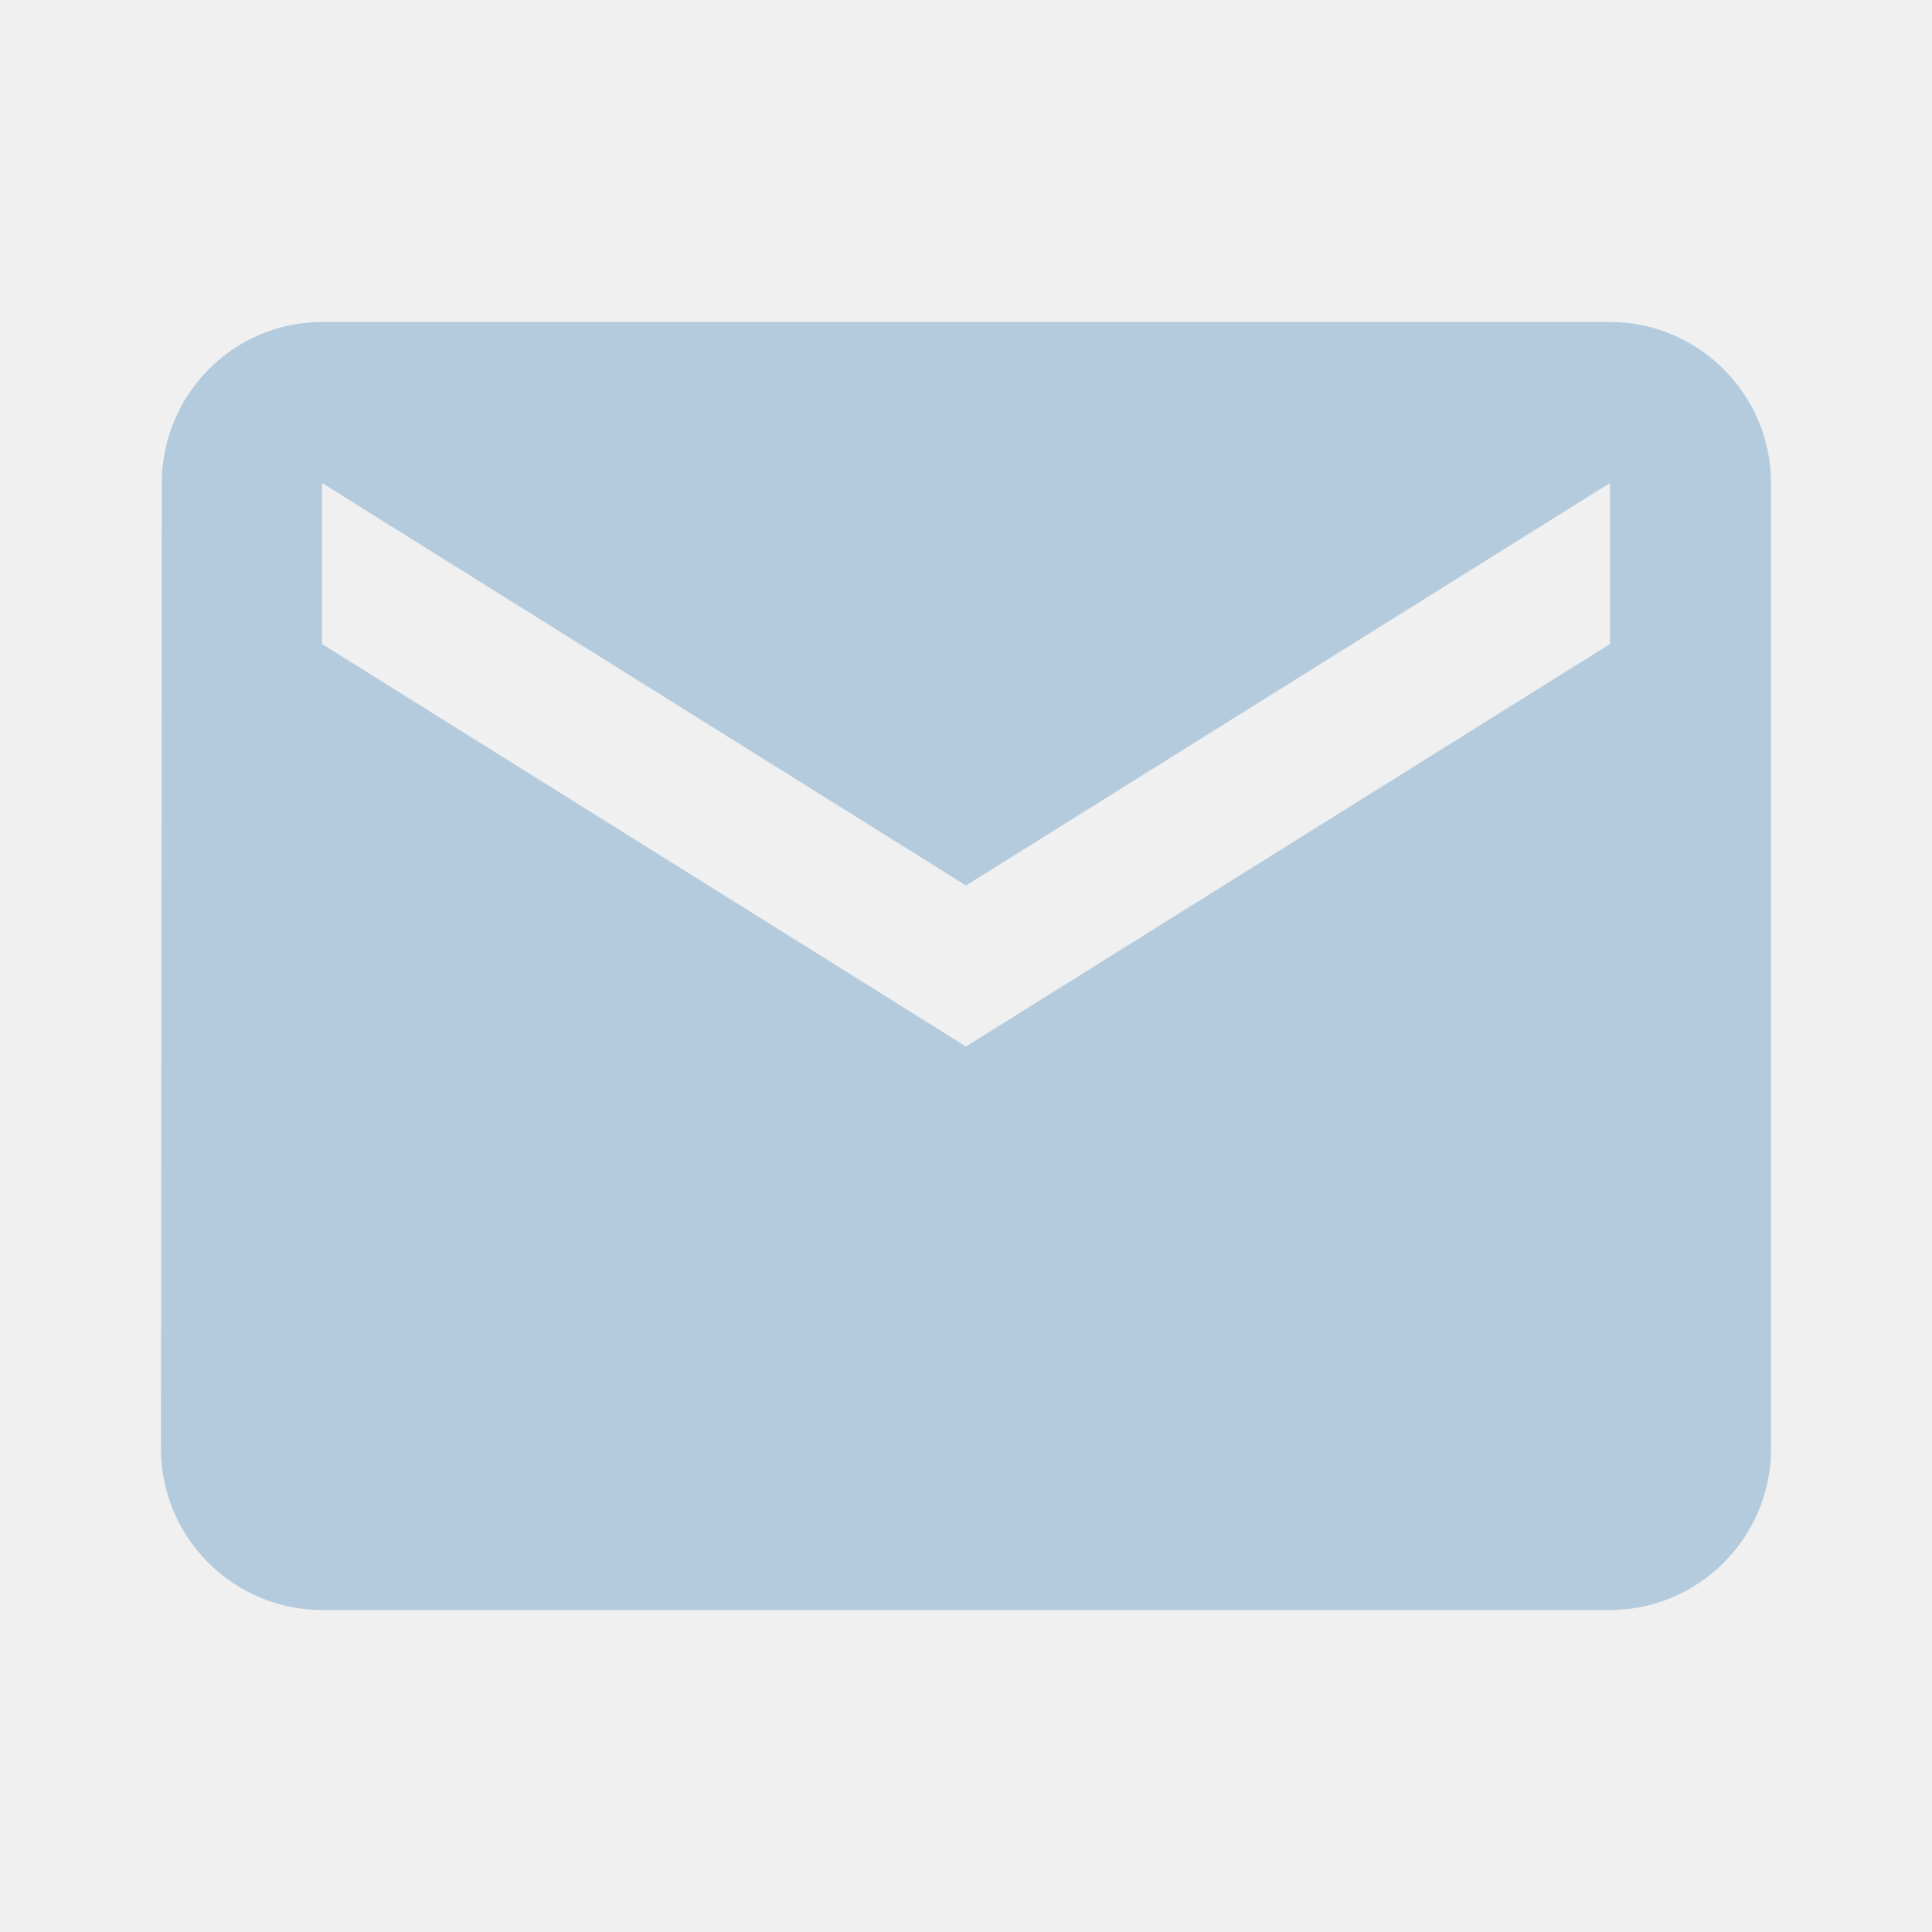
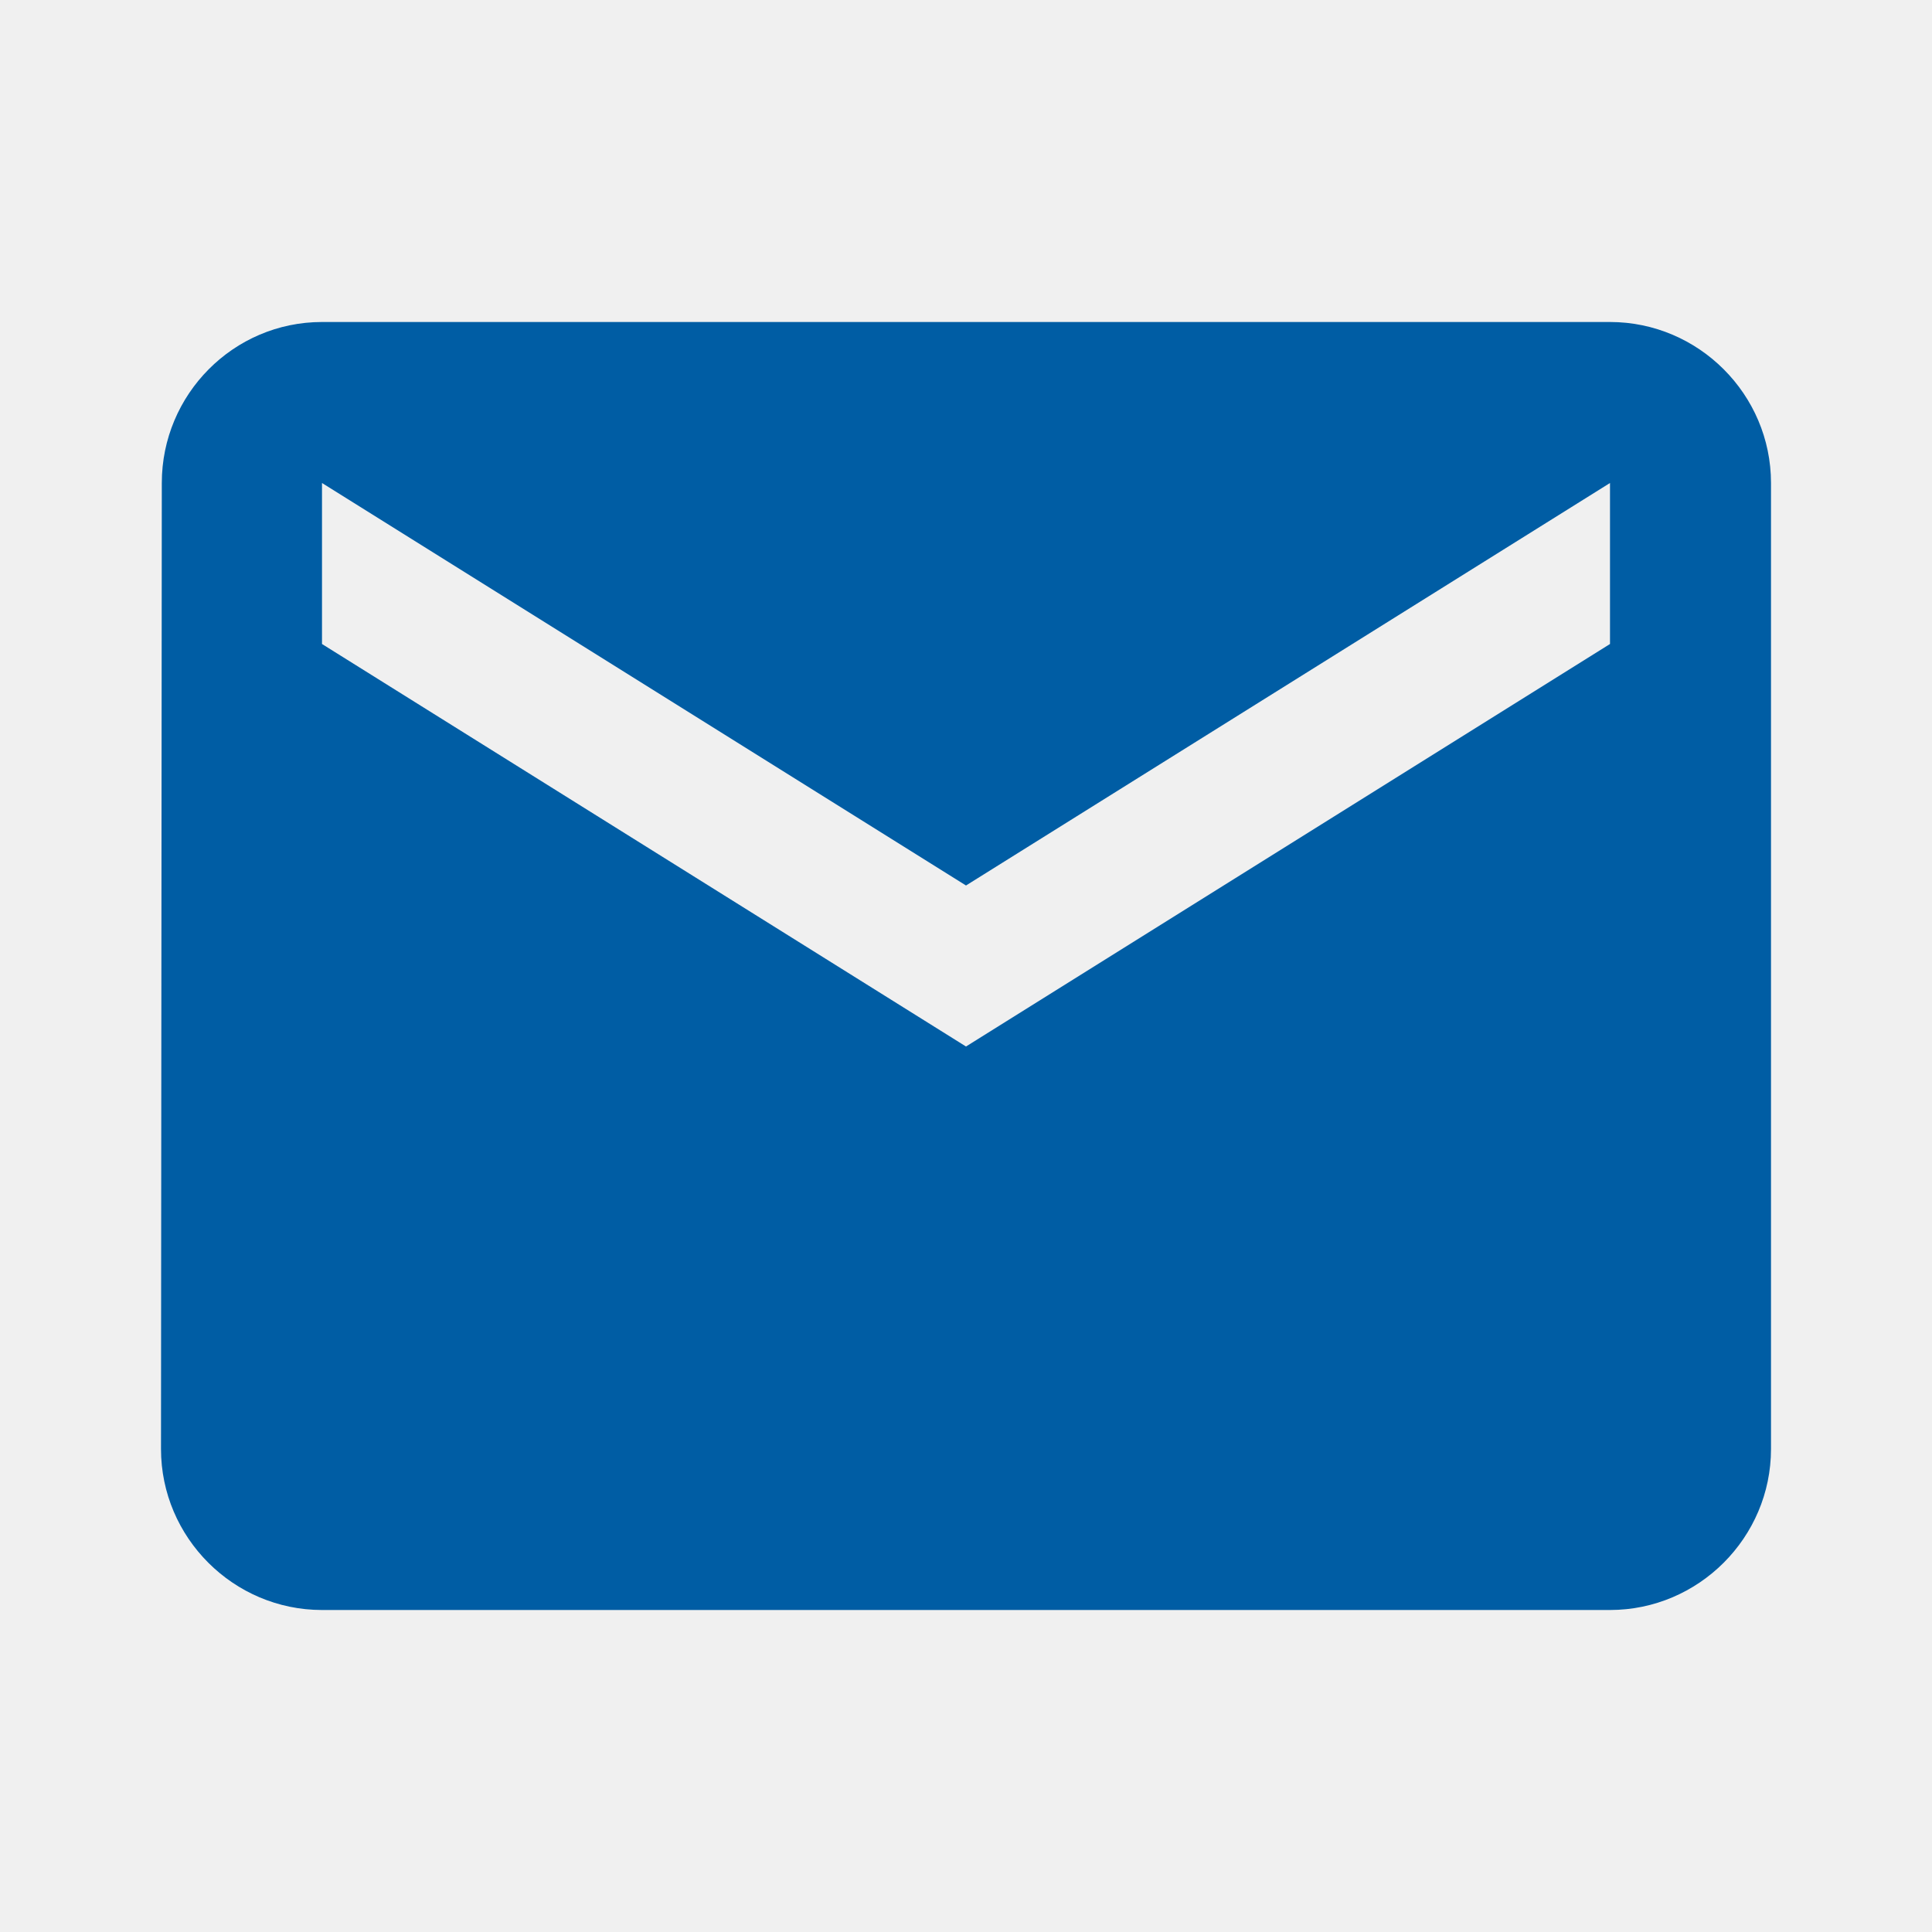
<svg xmlns="http://www.w3.org/2000/svg" width="36" height="36" viewBox="0 0 36 36" fill="none">
  <g clip-path="url(#clip0_2_106)">
-     <path d="M30 6H6C4.35 6 3.015 7.35 3.015 9L3 27C3 28.65 4.35 30 6 30H30C31.65 30 33 28.65 33 27V9C33 7.35 31.65 6 30 6ZM30 12L18 19.5L6 12V9L18 16.5L30 9V12Z" fill="#005DA4" fill-opacity="0.25" />
+     <path d="M30 6H6C4.35 6 3.015 7.35 3.015 9L3 27C3 28.65 4.35 30 6 30H30C31.65 30 33 28.65 33 27V9C33 7.35 31.65 6 30 6ZM30 12L18 19.5L6 12V9L18 16.5L30 9V12Z" fill="#005DA4" />
  </g>
  <defs>
    <clipPath id="clip0_2_106">
      <rect width="36" height="36" fill="white" />
    </clipPath>
  </defs>
</svg>
